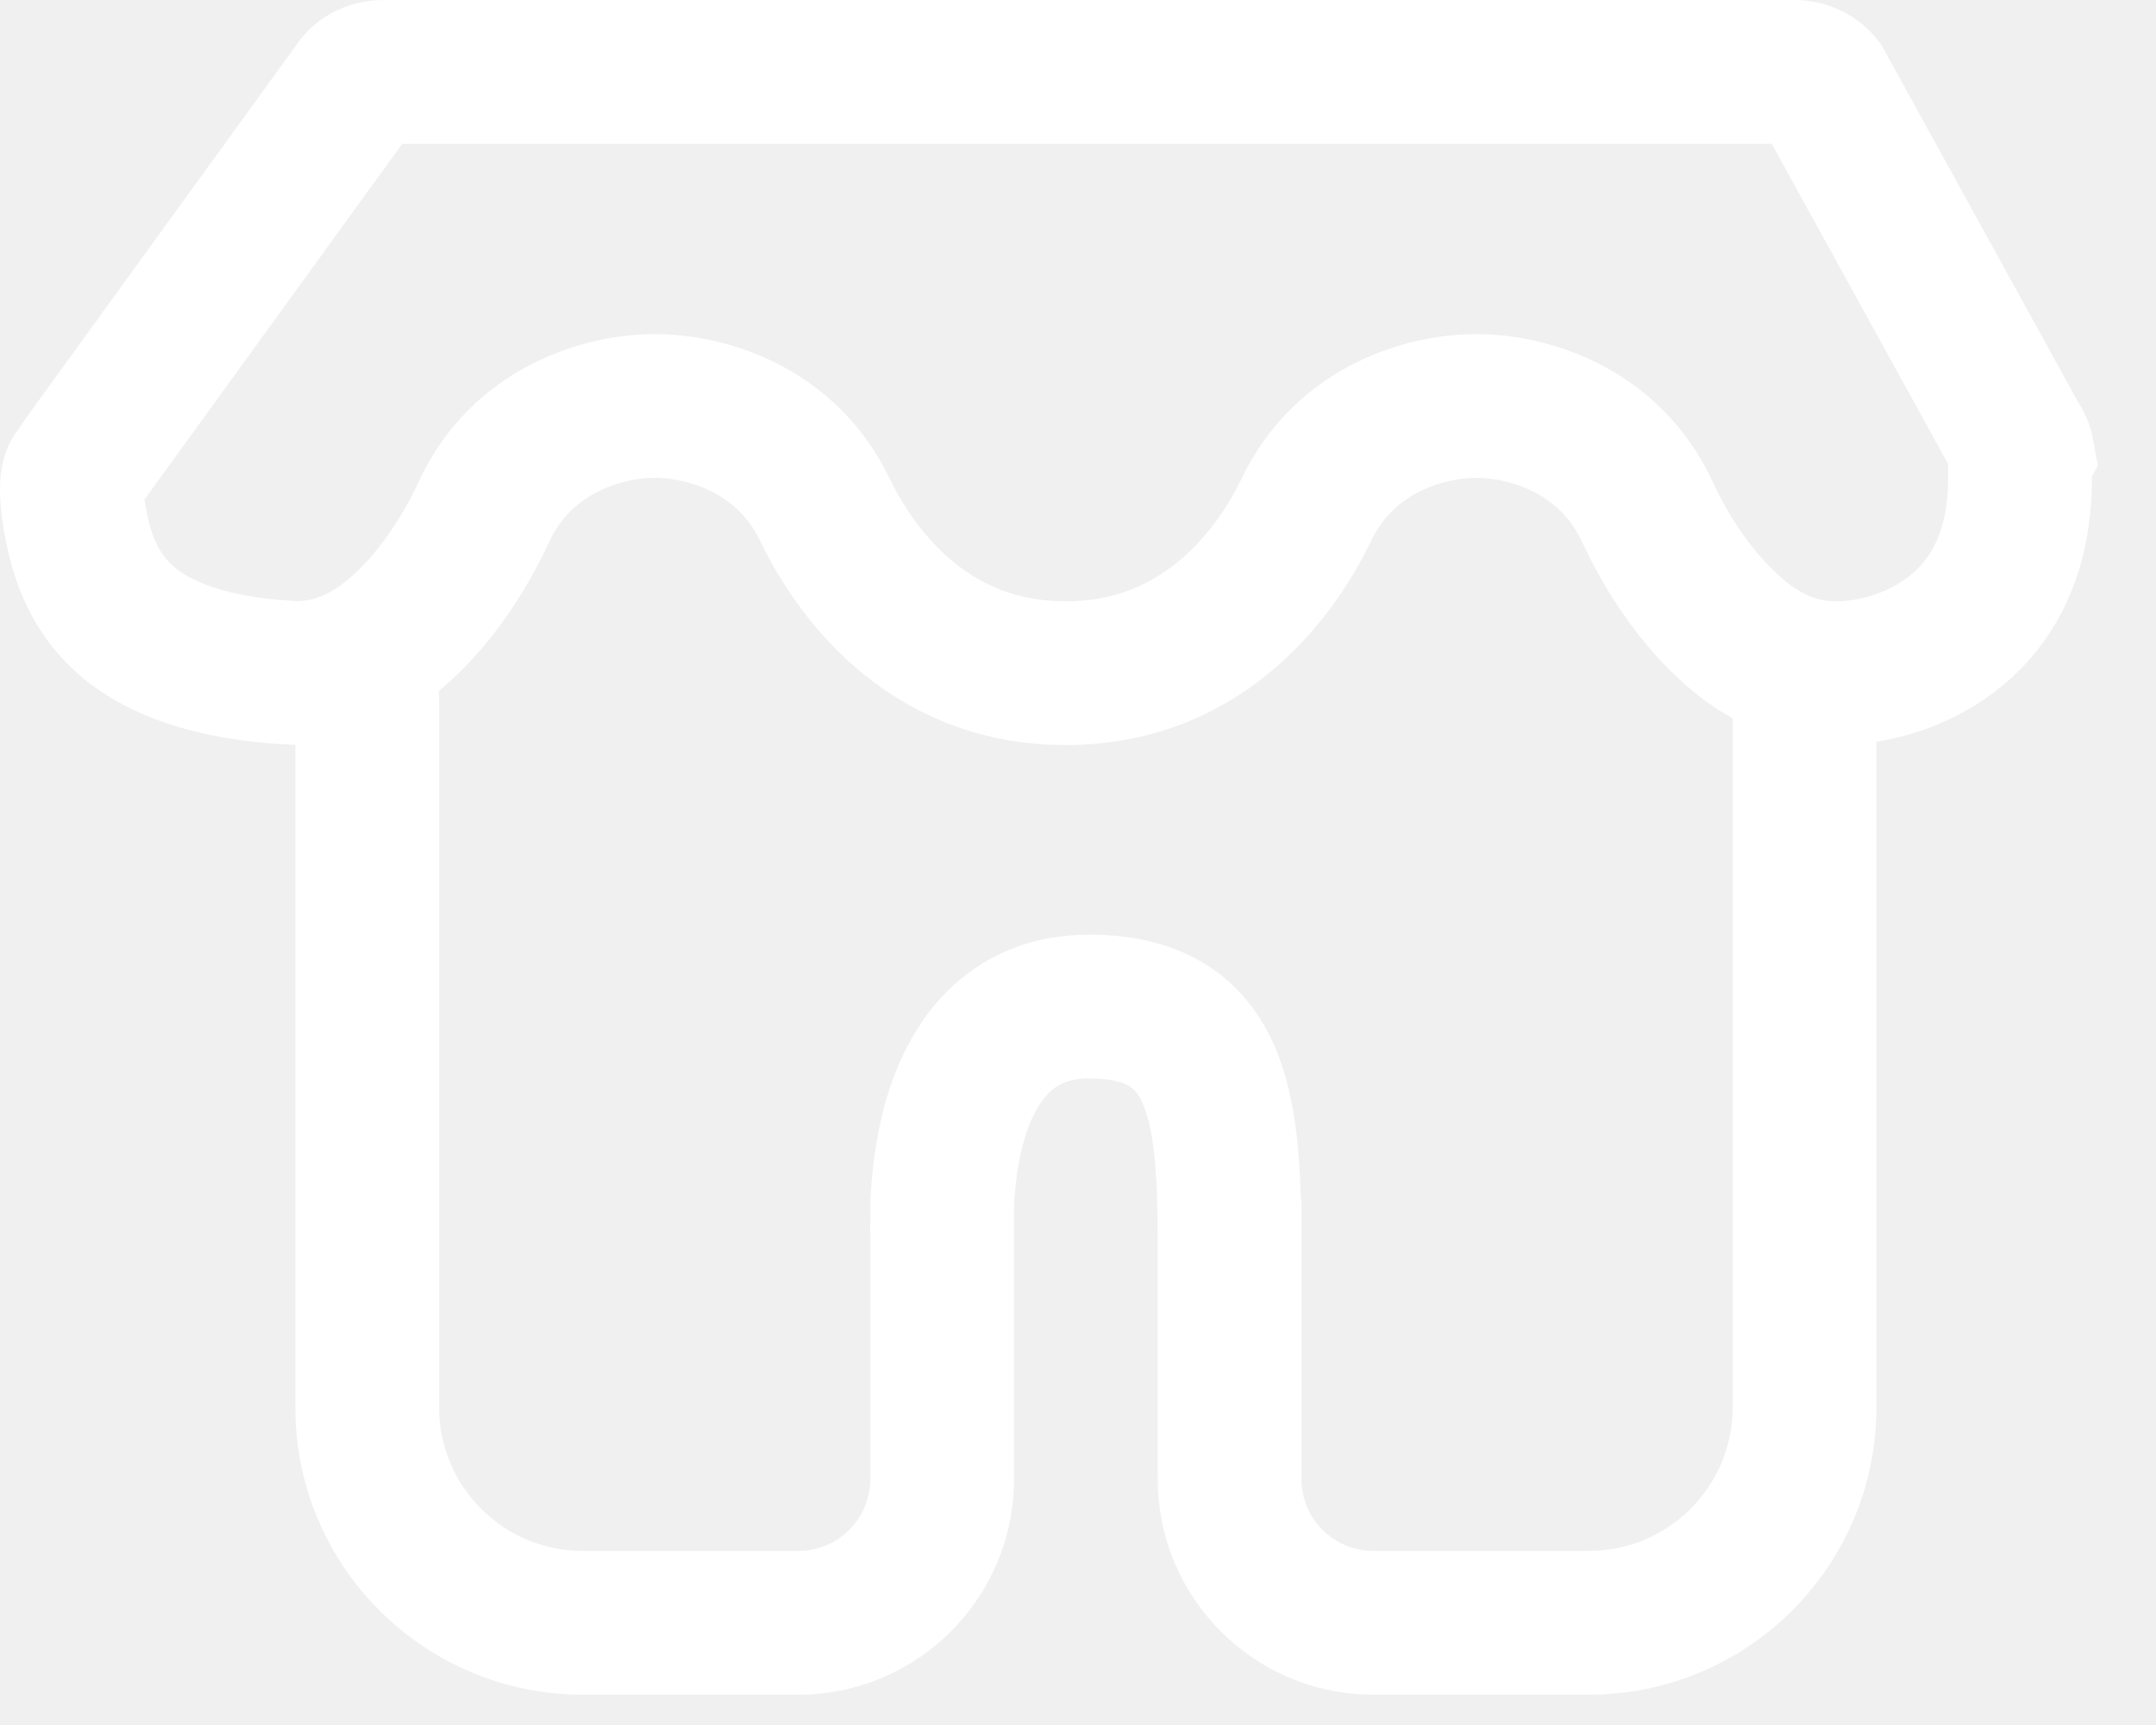
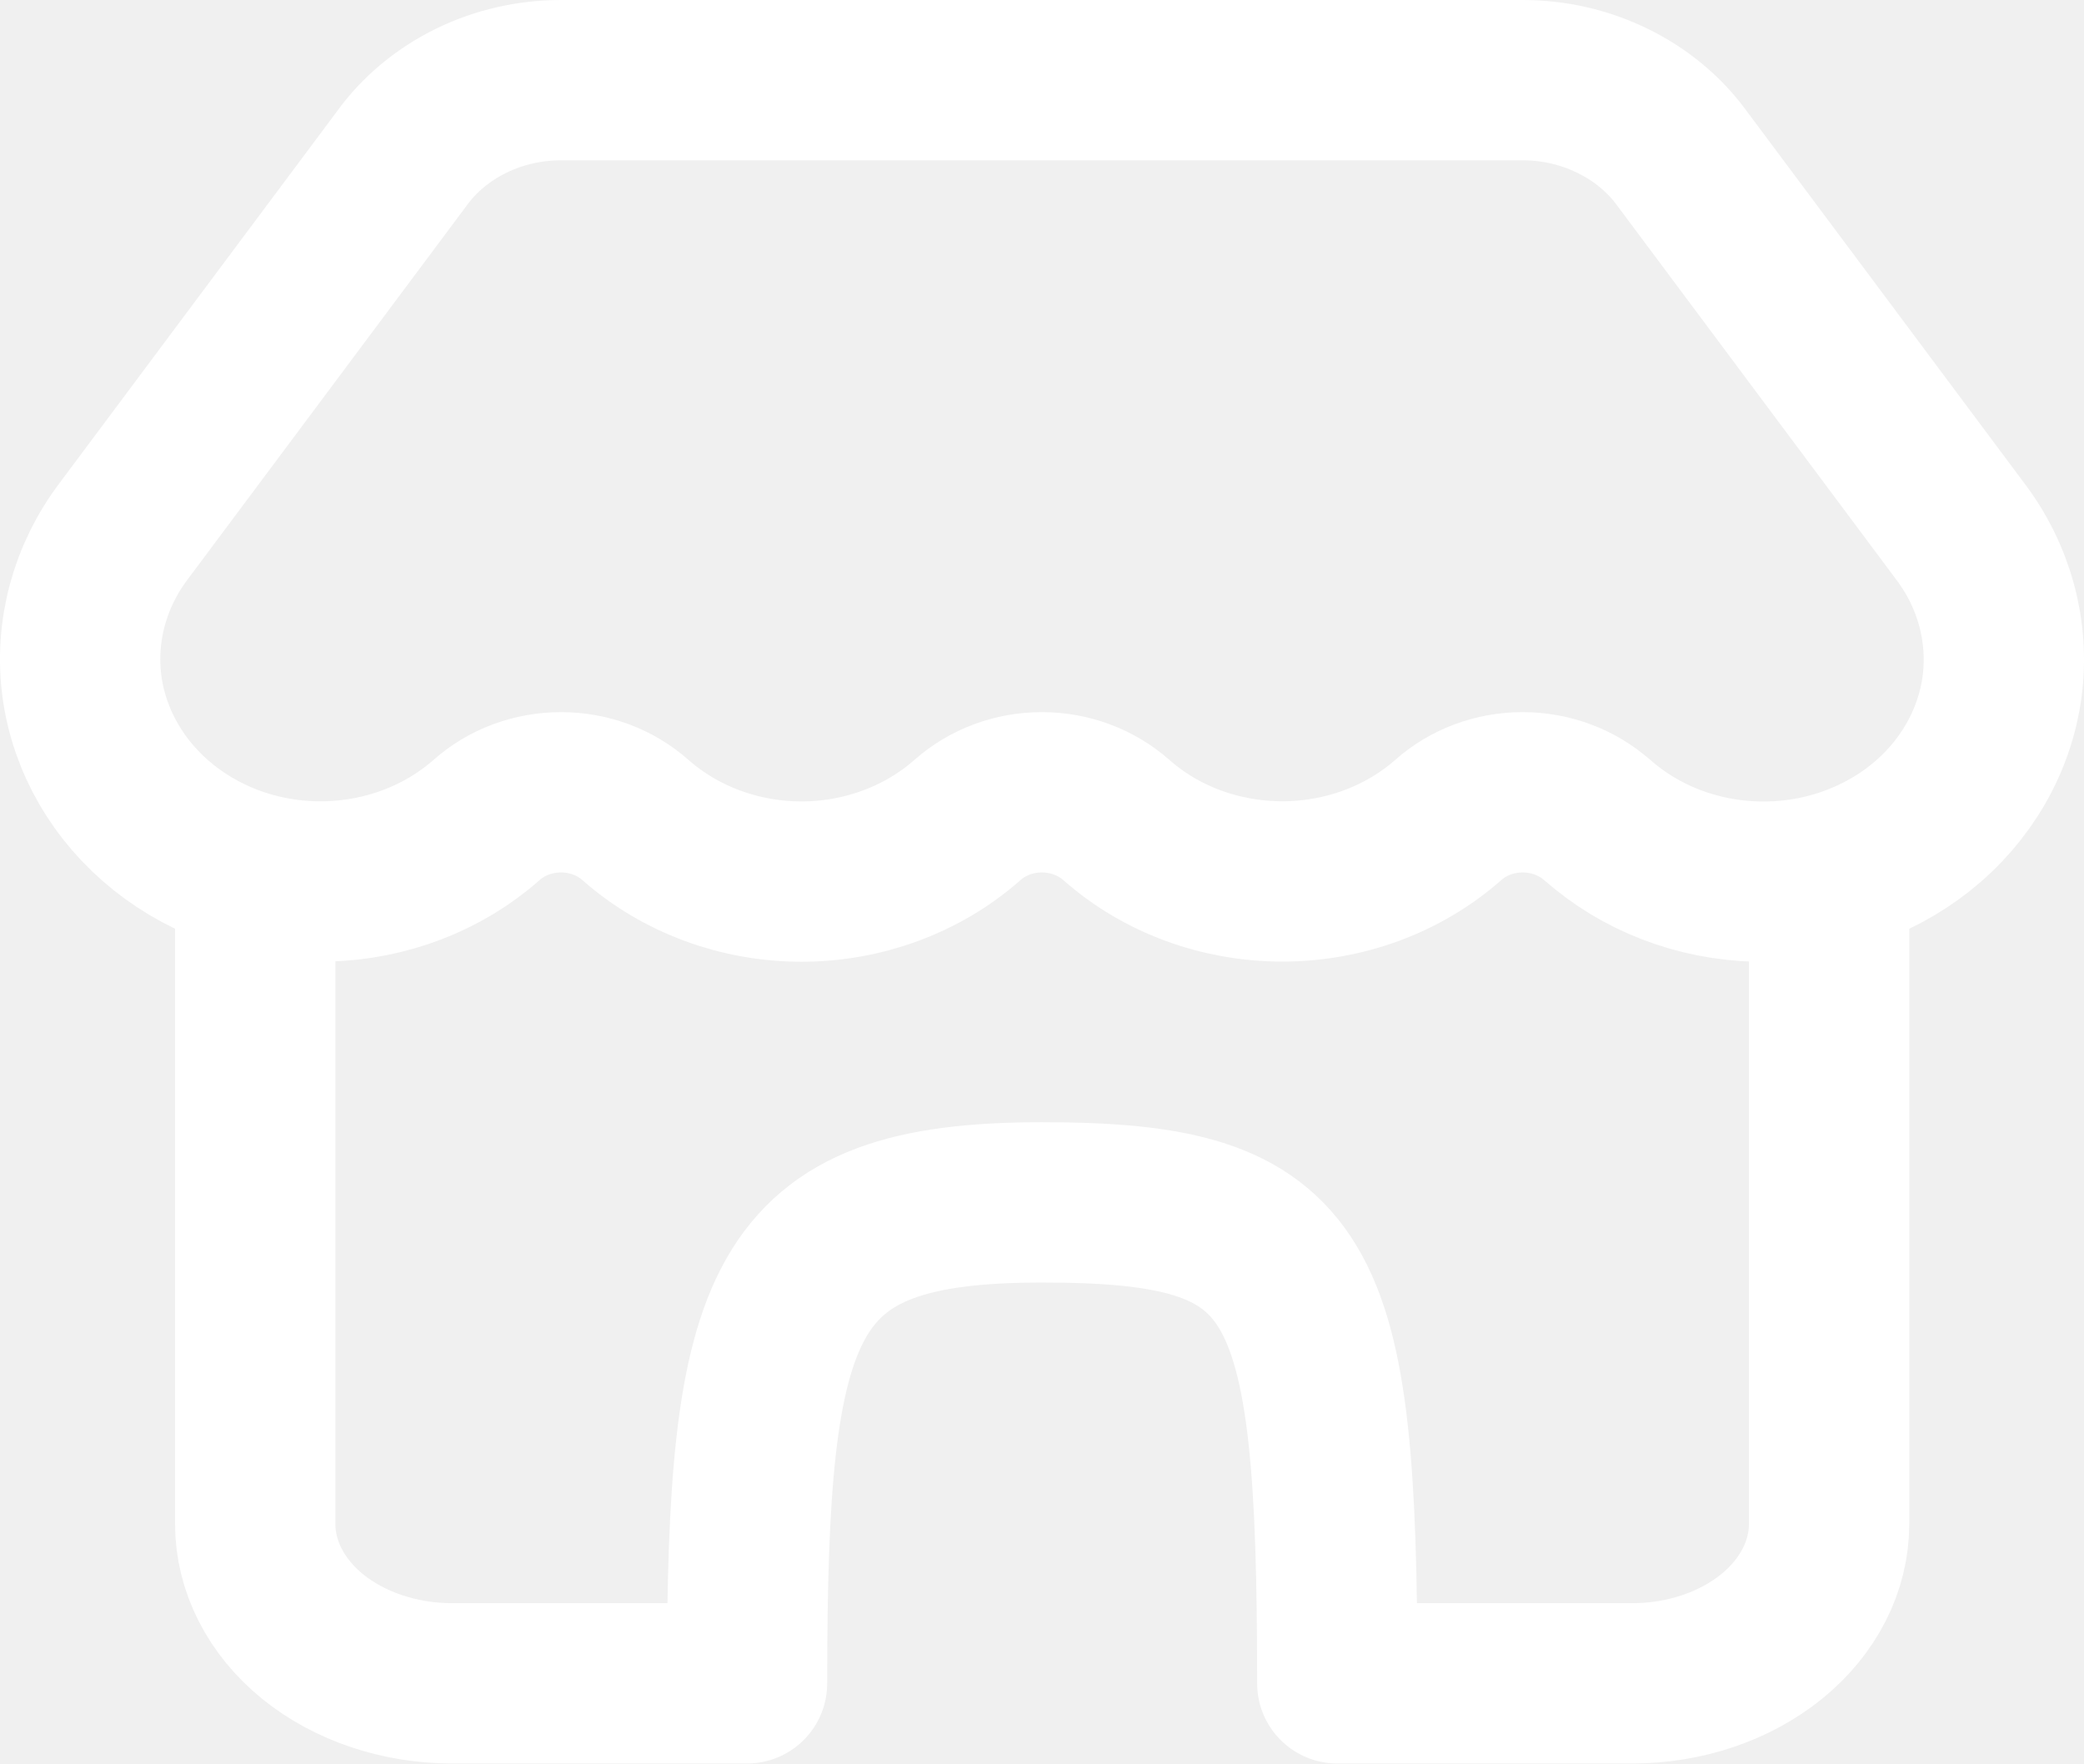
- <svg xmlns="http://www.w3.org/2000/svg" width="15" height="12" viewBox="0 0 15 12" fill="none">
-   <path d="M2.667 0.5H12.483C12.57 0.5 12.636 0.541 12.67 0.587L14.026 3.049L14.044 3.078C14.049 3.086 14.057 3.1 14.063 3.119C14.068 3.131 14.07 3.143 14.072 3.154L14.054 3.187V3.324C14.054 3.855 13.858 4.178 13.623 4.376C13.373 4.587 13.047 4.683 12.774 4.683C12.472 4.683 12.219 4.554 11.977 4.314C11.721 4.062 11.547 3.748 11.462 3.562C11.197 2.988 10.629 2.826 10.277 2.824C9.925 2.823 9.361 2.98 9.09 3.544C8.896 3.946 8.401 4.683 7.414 4.683C6.427 4.683 5.932 3.946 5.738 3.544C5.467 2.98 4.903 2.823 4.551 2.824C4.199 2.826 3.631 2.988 3.366 3.562C3.281 3.748 3.108 4.062 2.853 4.314C2.613 4.552 2.362 4.679 2.064 4.682C1.442 4.655 1.095 4.496 0.896 4.332C0.699 4.168 0.595 3.954 0.542 3.716C0.481 3.441 0.502 3.346 0.508 3.326C0.518 3.291 0.51 3.319 0.597 3.186L2.459 0.617L2.468 0.606L2.475 0.594C2.506 0.545 2.576 0.5 2.667 0.5Z" stroke="white" />
-   <path fill-rule="evenodd" clip-rule="evenodd" d="M12.555 4.36C12.831 4.36 13.055 4.584 13.055 4.86V9.791C13.054 10.895 12.158 11.789 11.055 11.789H9.555C8.727 11.789 8.055 11.118 8.055 10.29V8.608C8.053 8.127 8.025 7.838 7.946 7.667C7.916 7.601 7.885 7.572 7.854 7.554C7.819 7.533 7.74 7.502 7.578 7.502C7.427 7.502 7.35 7.55 7.295 7.605C7.227 7.674 7.166 7.786 7.122 7.942C7.079 8.094 7.062 8.254 7.056 8.382C7.055 8.399 7.055 8.416 7.055 8.431V10.29C7.054 11.118 6.382 11.789 5.555 11.789H4.055C2.951 11.789 2.055 10.895 2.055 9.791V4.86C2.055 4.584 2.279 4.36 2.555 4.36C2.831 4.36 3.055 4.584 3.055 4.86V9.791C3.055 10.341 3.502 10.789 4.055 10.789H5.555C5.831 10.789 6.054 10.565 6.055 10.29V8.568C6.055 8.562 6.054 8.556 6.054 8.55C6.053 8.529 6.055 8.505 6.055 8.478V8.375C6.055 8.369 6.055 8.363 6.056 8.357C6.056 8.35 6.056 8.342 6.057 8.334C6.065 8.161 6.09 7.919 6.16 7.669C6.23 7.423 6.354 7.134 6.584 6.902C6.827 6.656 7.161 6.502 7.578 6.502C7.863 6.502 8.129 6.556 8.359 6.691C8.595 6.829 8.752 7.028 8.854 7.247C9.001 7.564 9.039 7.953 9.05 8.324C9.051 8.34 9.055 8.357 9.055 8.375V10.29C9.055 10.565 9.278 10.789 9.555 10.789H11.055C11.607 10.789 12.054 10.341 12.055 9.791V4.86C12.055 4.584 12.278 4.36 12.555 4.36Z" fill="white" />
+ <svg xmlns="http://www.w3.org/2000/svg" width="13" height="11" viewBox="0 0 13 11" fill="none">
+   <path d="M9.963 5.115C9.838 5.004 9.671 4.942 9.498 4.942C9.325 4.942 9.159 5.004 9.034 5.115C8.755 5.361 8.384 5.498 7.999 5.498C7.613 5.498 7.242 5.361 6.964 5.115C6.838 5.004 6.672 4.942 6.499 4.942C6.326 4.942 6.16 5.004 6.035 5.115C5.756 5.361 5.385 5.499 5 5.499C4.614 5.499 4.243 5.361 3.964 5.115C3.839 5.004 3.673 4.942 3.5 4.942C3.326 4.942 3.16 5.004 3.035 5.115C2.766 5.353 2.41 5.489 2.038 5.498C1.665 5.507 1.303 5.387 1.021 5.162C0.739 4.937 0.557 4.623 0.511 4.281C0.466 3.939 0.559 3.593 0.773 3.311L2.507 0.988C2.616 0.837 2.765 0.714 2.938 0.629C3.111 0.544 3.304 0.5 3.5 0.5H9.499C9.694 0.5 9.886 0.544 10.059 0.629C10.232 0.713 10.38 0.835 10.49 0.985L12.227 3.313C12.441 3.595 12.534 3.941 12.489 4.283C12.443 4.625 12.261 4.94 11.978 5.165C11.695 5.389 11.332 5.509 10.96 5.499C10.587 5.49 10.232 5.353 9.963 5.114" stroke="white" stroke-linecap="round" stroke-linejoin="round" />
+   <path d="M1.592 5.5V9.505C1.592 9.769 1.721 10.022 1.951 10.209C2.181 10.395 2.494 10.5 2.819 10.5H4.66C4.66 8.094 4.862 7.5 6.5 7.5C8.137 7.5 8.342 7.914 8.342 10.5H10.183C10.508 10.5 10.82 10.395 11.05 10.209C11.281 10.022 11.41 9.769 11.41 9.505V5.5" stroke="white" stroke-linecap="round" stroke-linejoin="round" />
</svg>
